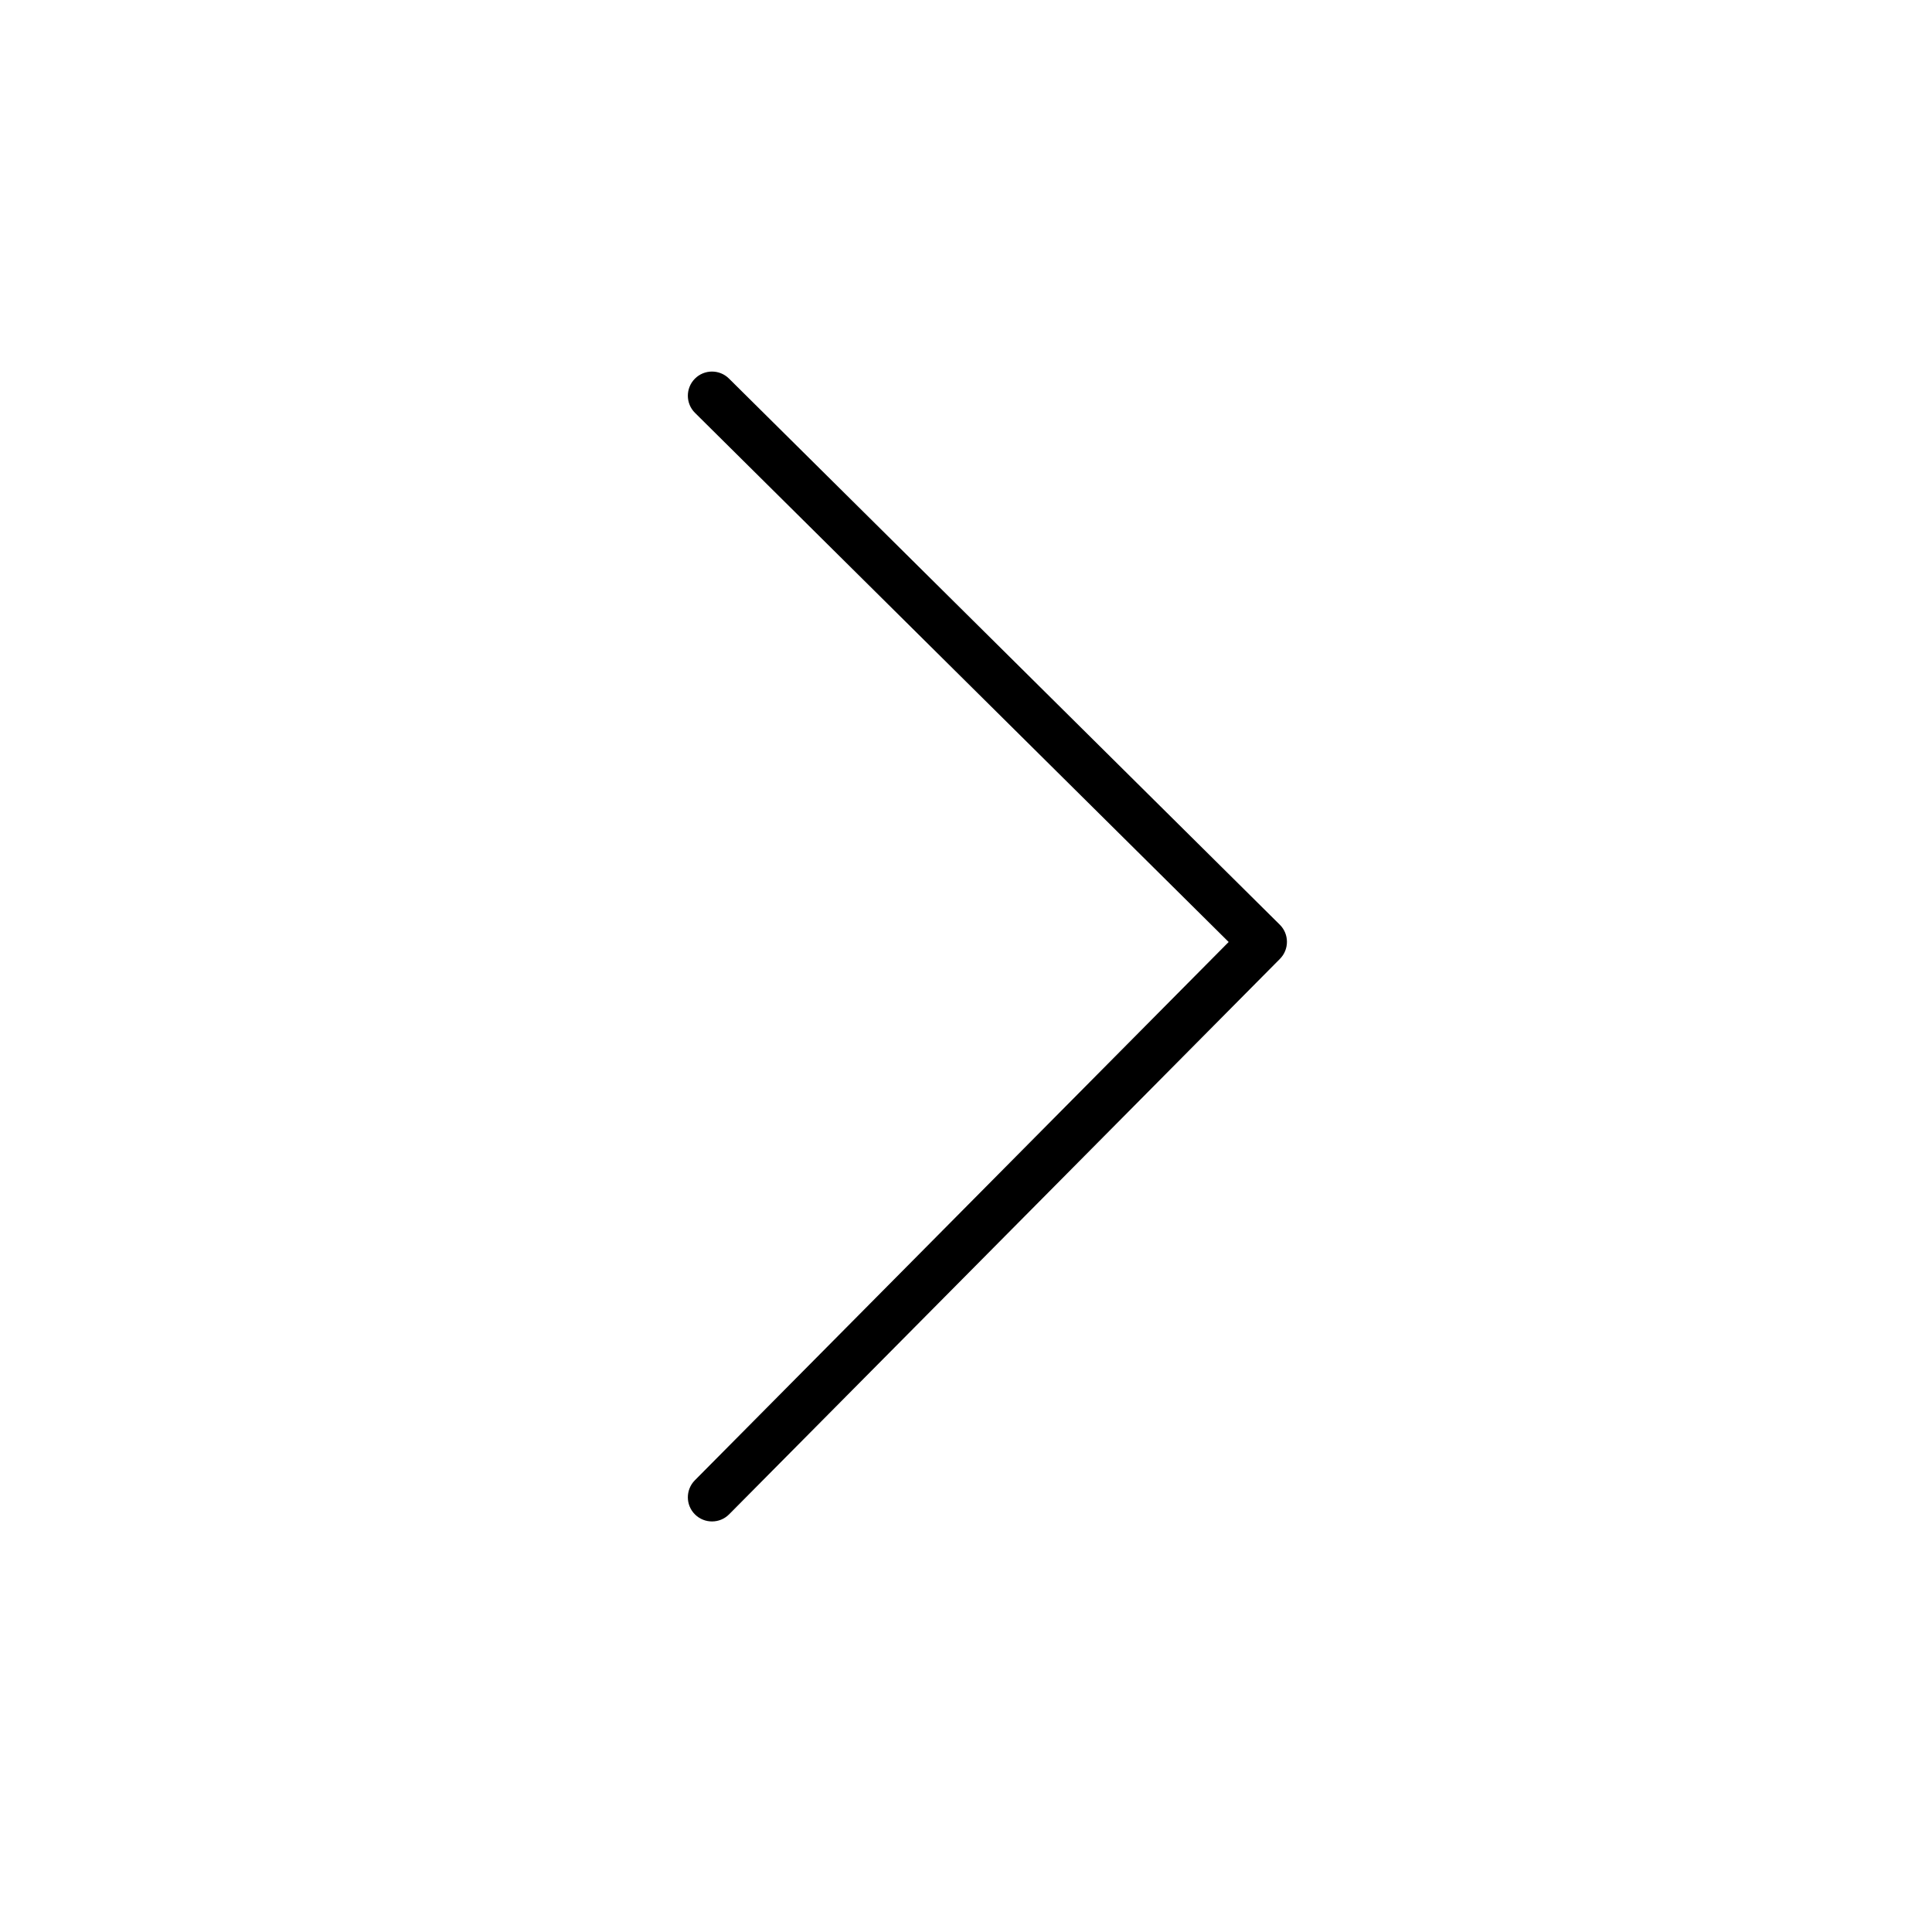
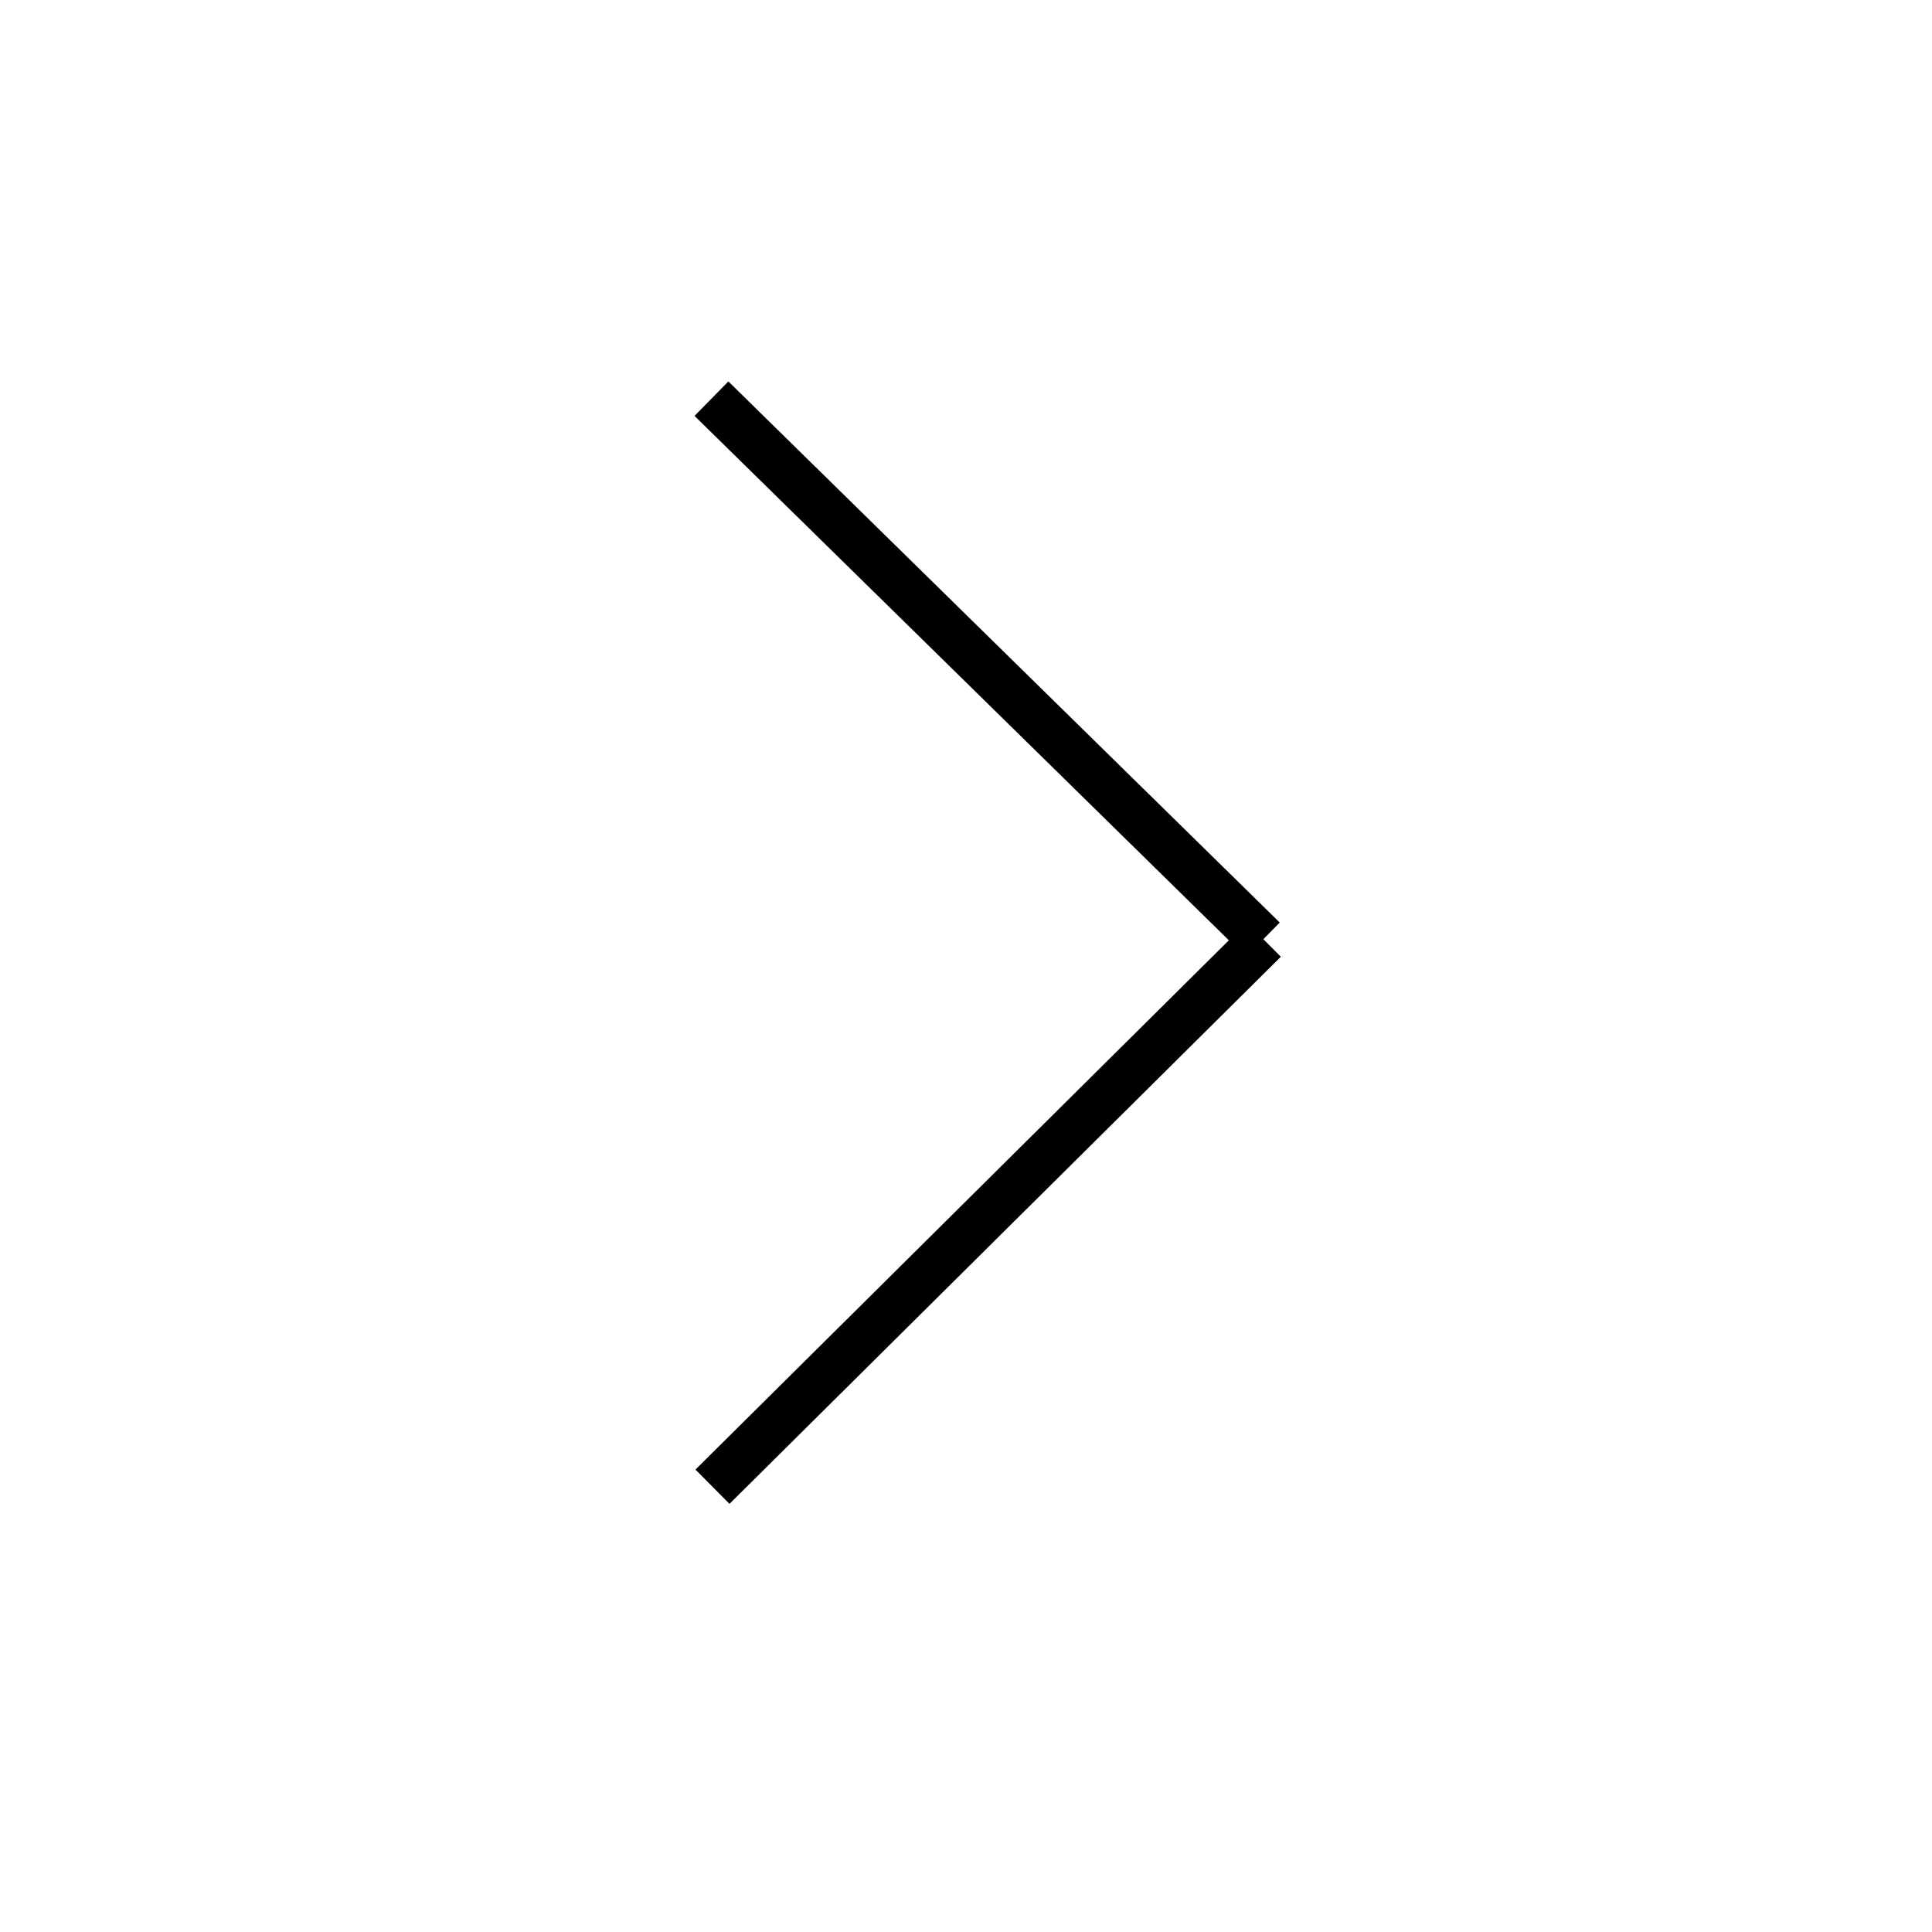
<svg xmlns="http://www.w3.org/2000/svg" width="40px" height="40px" viewBox="0 0 40 40" version="1.1">
-   <g id="uEA02-caret-right" stroke="none" stroke-width="1" fill="none" fill-rule="evenodd">
-     <g id="fills" transform="translate(14, 7)" fill="#000000" fill-rule="nonzero">
-       <path d="M0.389,1.548 C0.193,1.354 0.192,1.037 0.386,0.841 C0.58,0.645 0.897,0.643 1.093,0.838 L12.497,12.145 C12.693,12.339 12.694,12.656 12.5,12.852 L1.096,24.352 C0.902,24.548 0.585,24.549 0.389,24.355 C0.193,24.161 0.192,23.844 0.386,23.648 L11.438,12.503 L0.389,1.548 Z" id="Path-2" />
-     </g>
+   <g id="uEA02-caret-right" stroke="none" stroke-width="1" fill="none" fill-rule="evenodd" stroke-linecap="round">
+     <path d="M26.145,19.457 L14.73,8.254 L26.145,19.457 Z M14.751,30.781 L26.166,19.454 L14.751,30.781 Z" id="Combined-Shape" stroke="#000000" />
  </g>
</svg>
